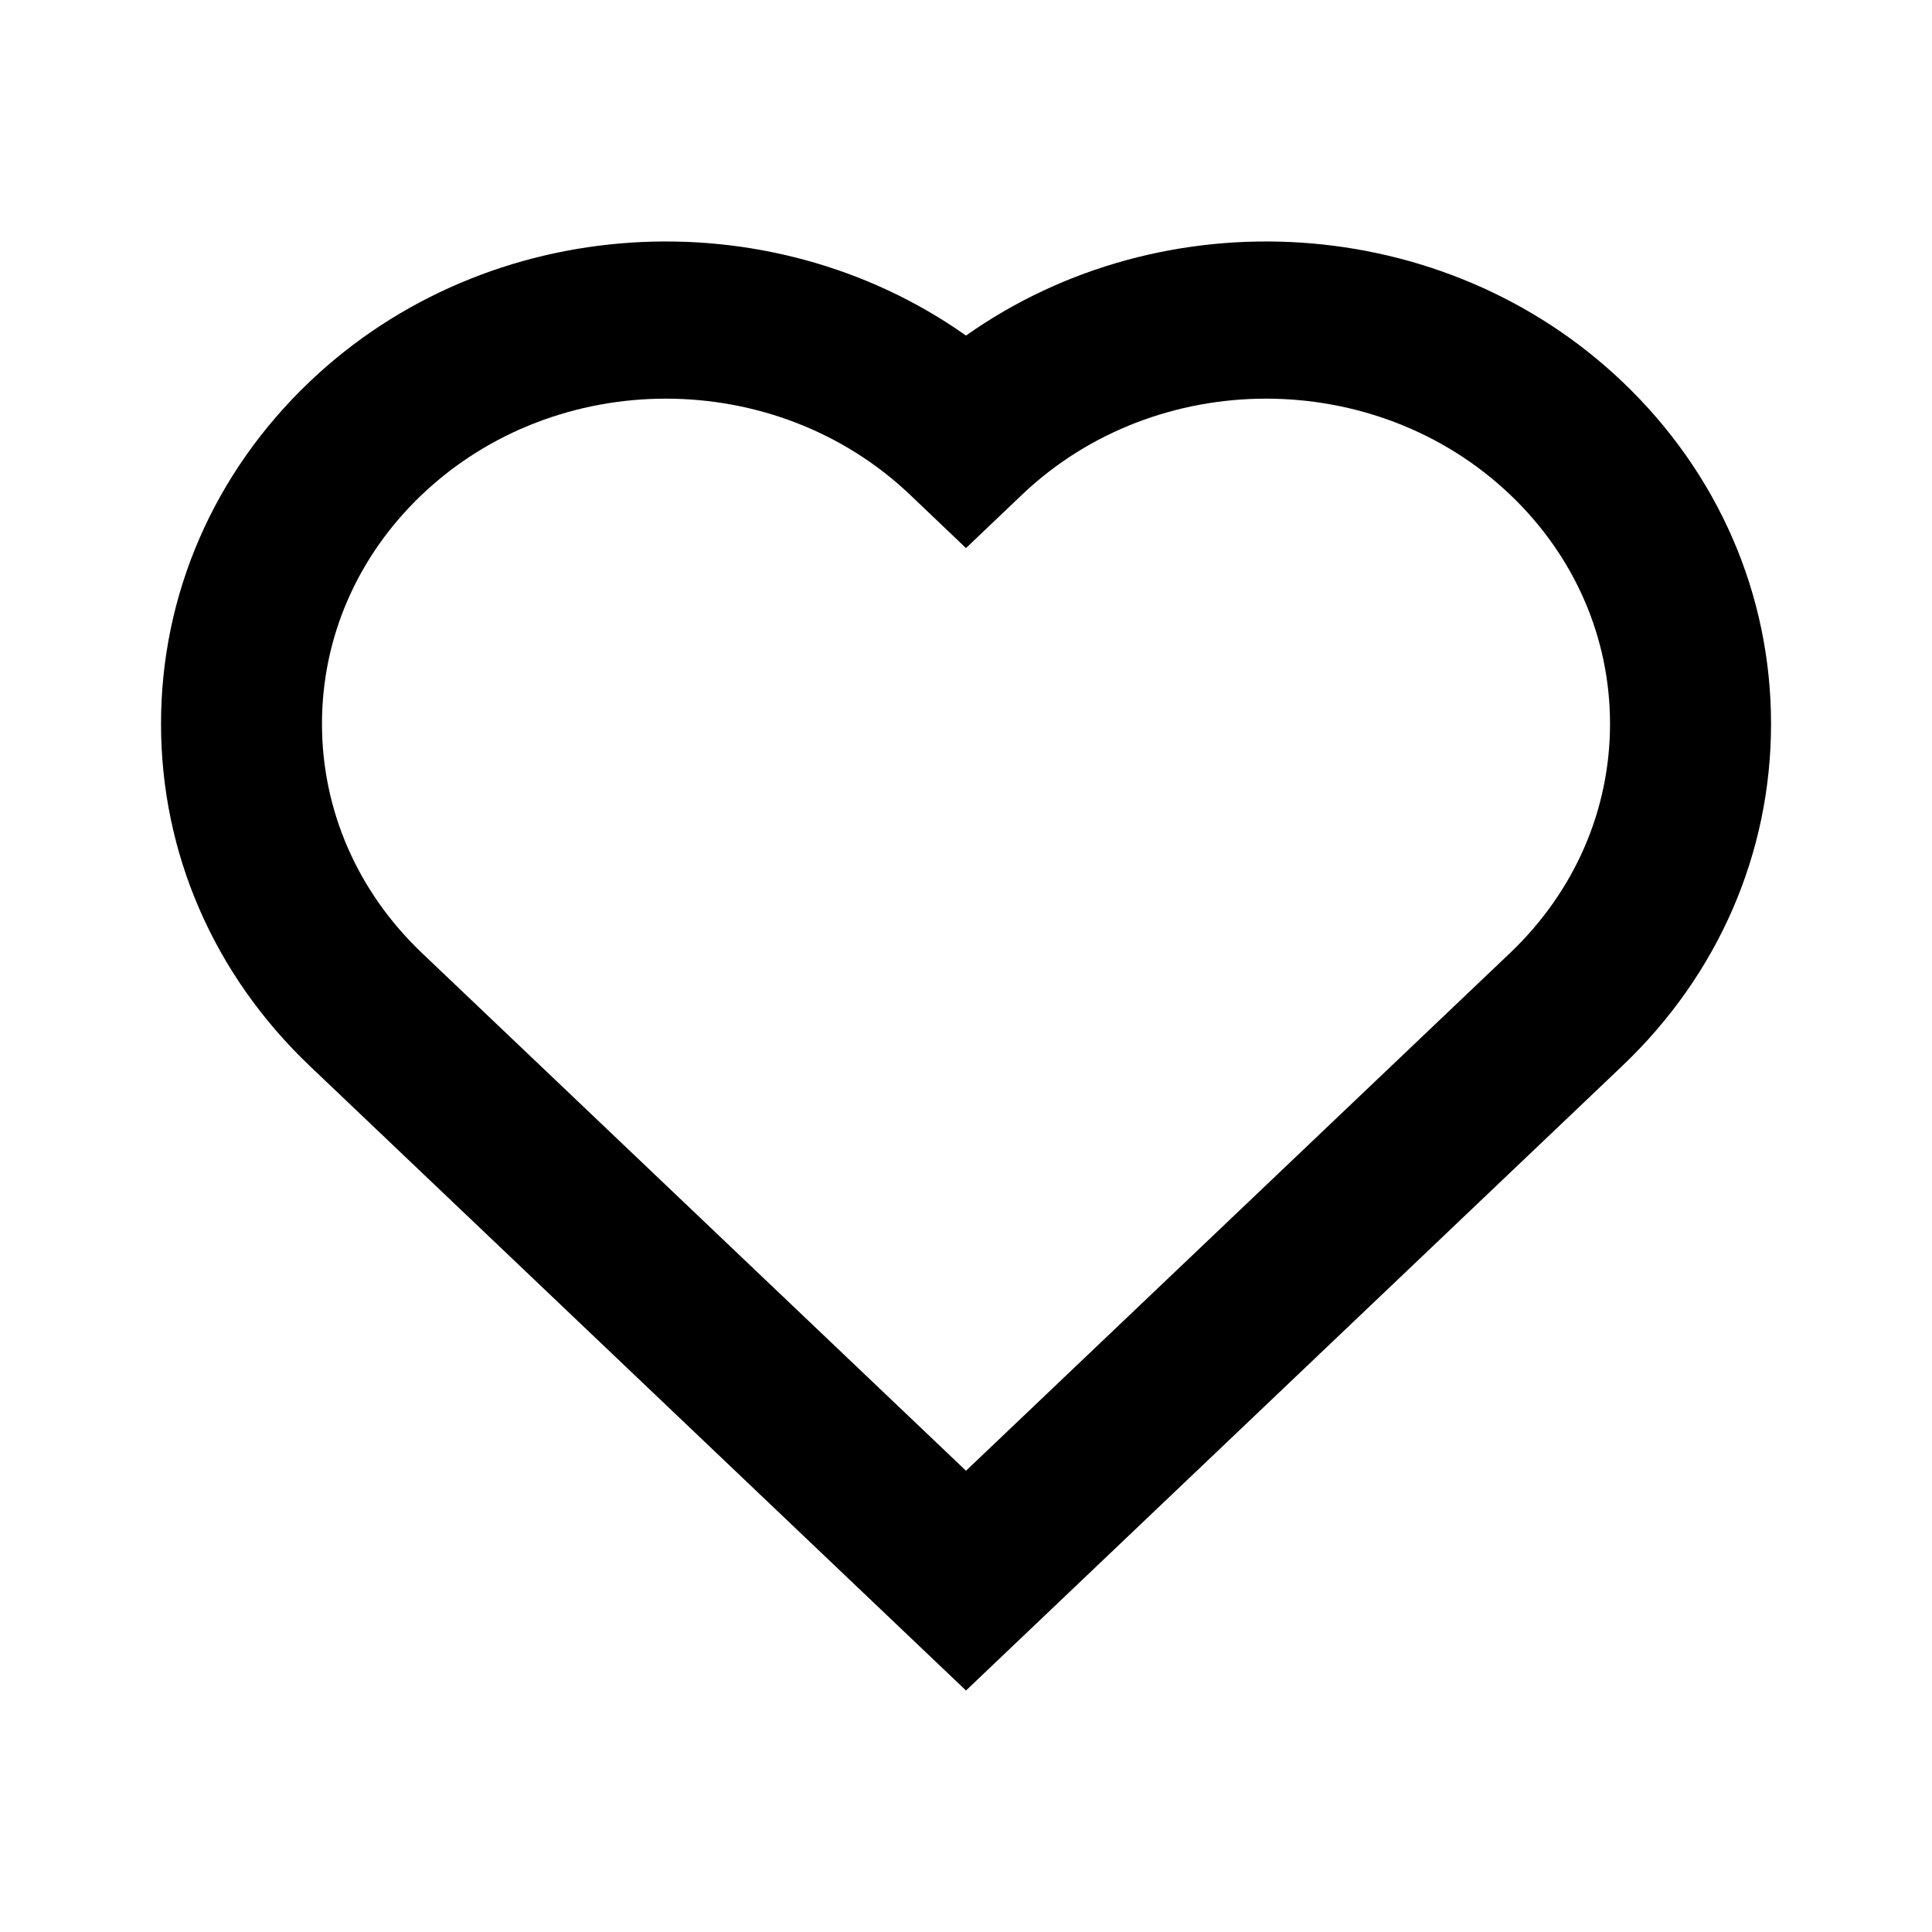
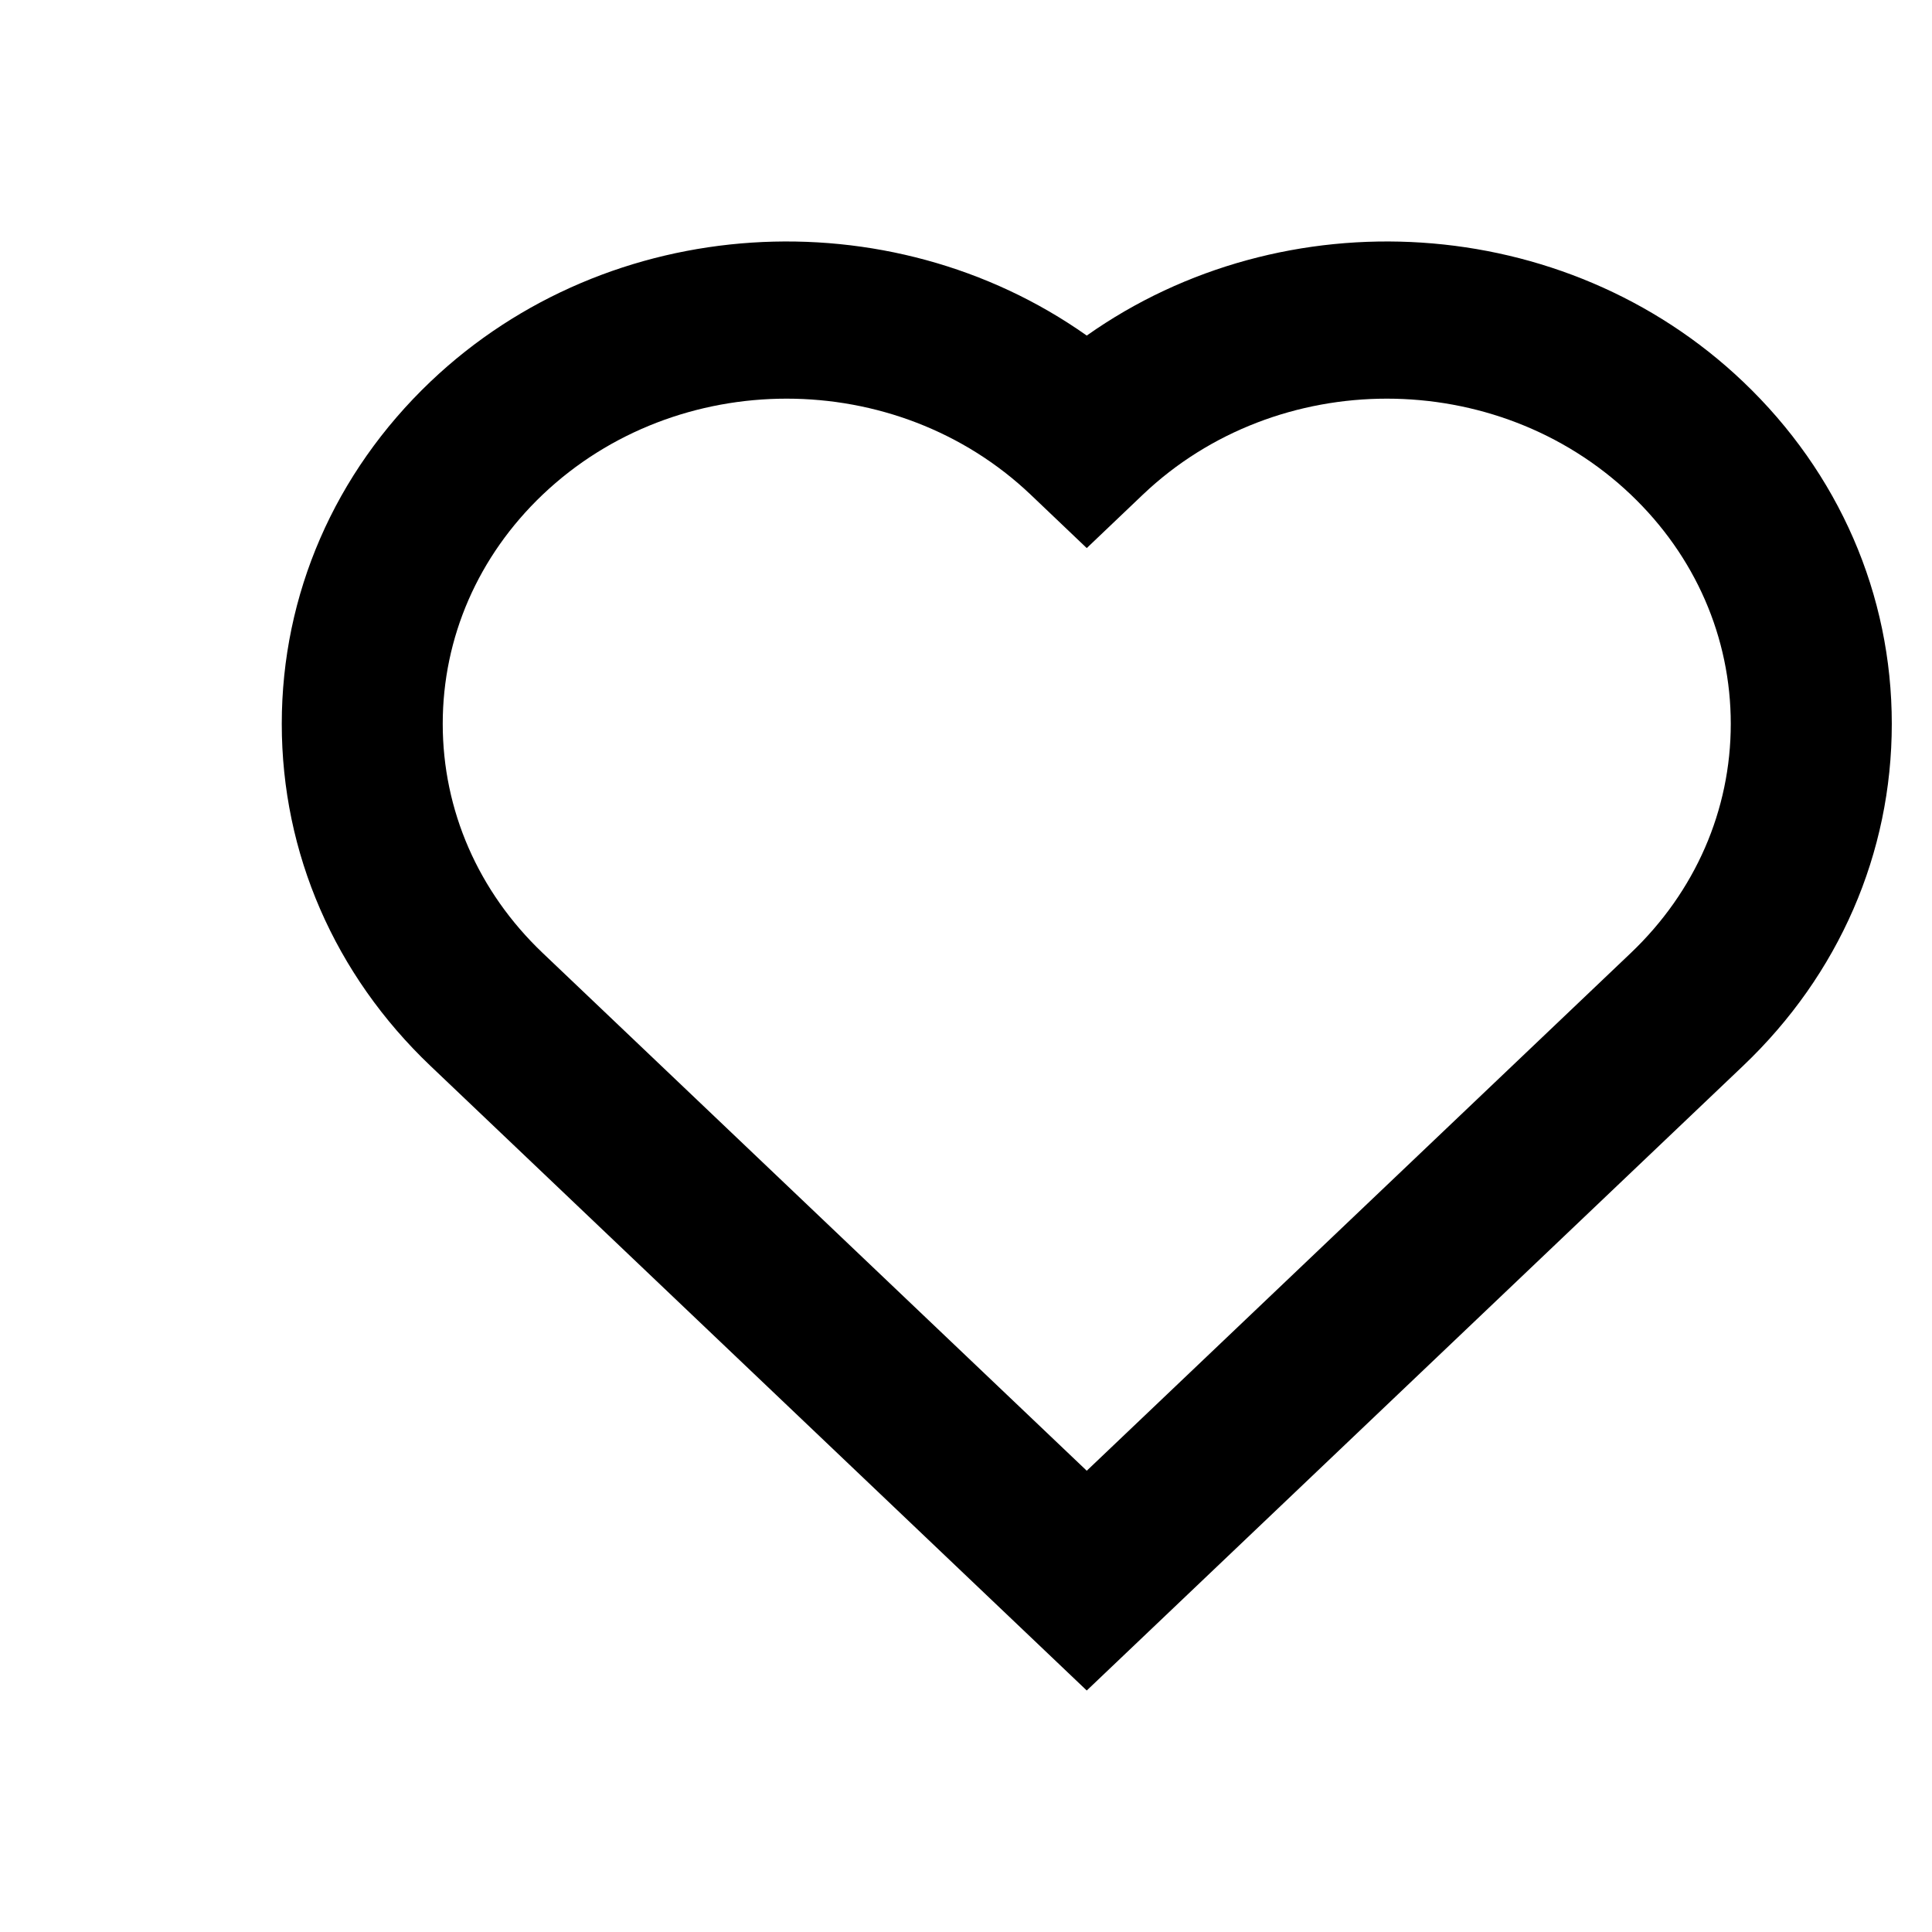
- <svg xmlns="http://www.w3.org/2000/svg" width="32" height="32" viewBox="0 0 32 32" fill="#000000">
+ <svg xmlns="http://www.w3.org/2000/svg" width="32" height="32" viewBox="0 0 28 32" fill="#000000">
  <path id="Icon" d="M5.129 17.654L16 28L26.871 17.654C28.459 16.143 29.334 14.132 29.334 11.989C29.334 9.846 28.459 7.834 26.871 6.322C23.911 3.505 19.264 3.251 16 5.558C12.736 3.251 8.089 3.505 5.129 6.322C3.542 7.834 2.667 9.846 2.667 11.989C2.667 14.132 3.542 16.143 5.129 17.654ZM11.029 6.603C9.565 6.603 8.103 7.133 6.988 8.193C5.921 9.209 5.333 10.557 5.333 11.989C5.333 13.419 5.921 14.768 6.988 15.784L16 24.36L25.012 15.784C26.079 14.768 26.667 13.419 26.667 11.989C26.667 10.558 26.079 9.209 25.012 8.193C22.784 6.073 19.157 6.073 16.929 8.193L16 9.078L15.071 8.193C13.956 7.133 12.493 6.603 11.029 6.603Z" clip-rule="evenodd" fill-opacity="1" fill-rule="evenodd" />
</svg>
